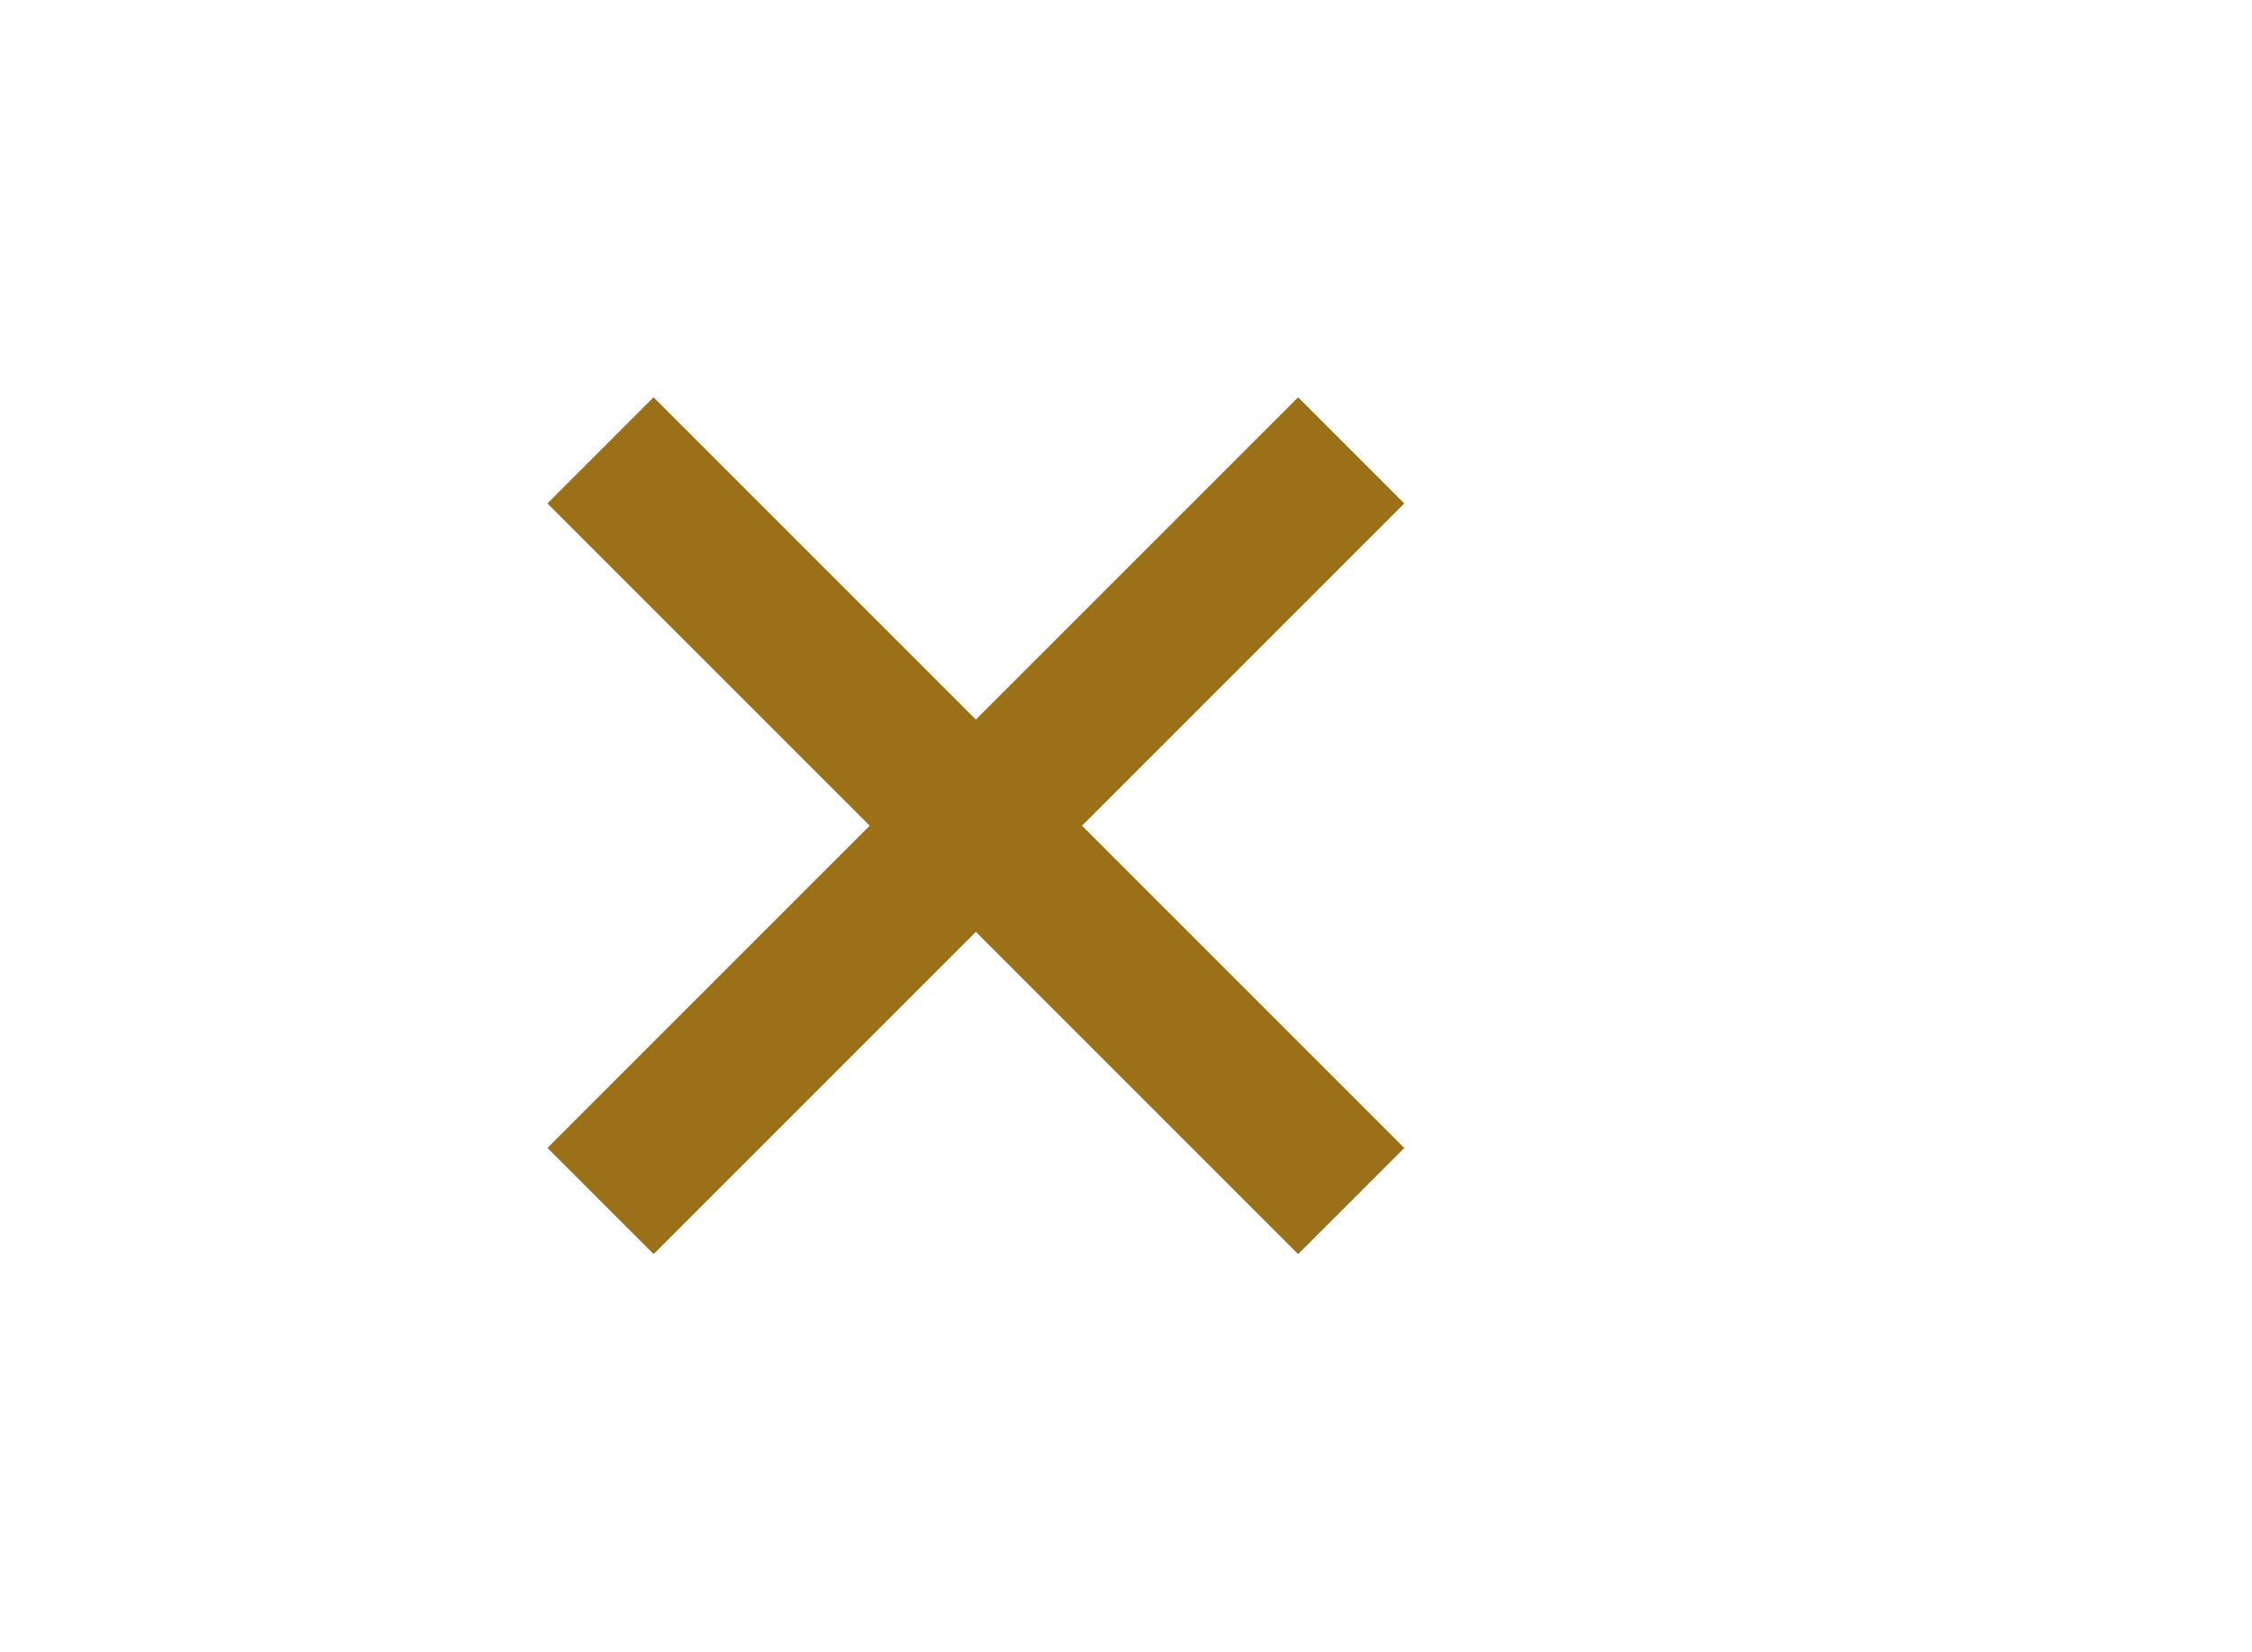
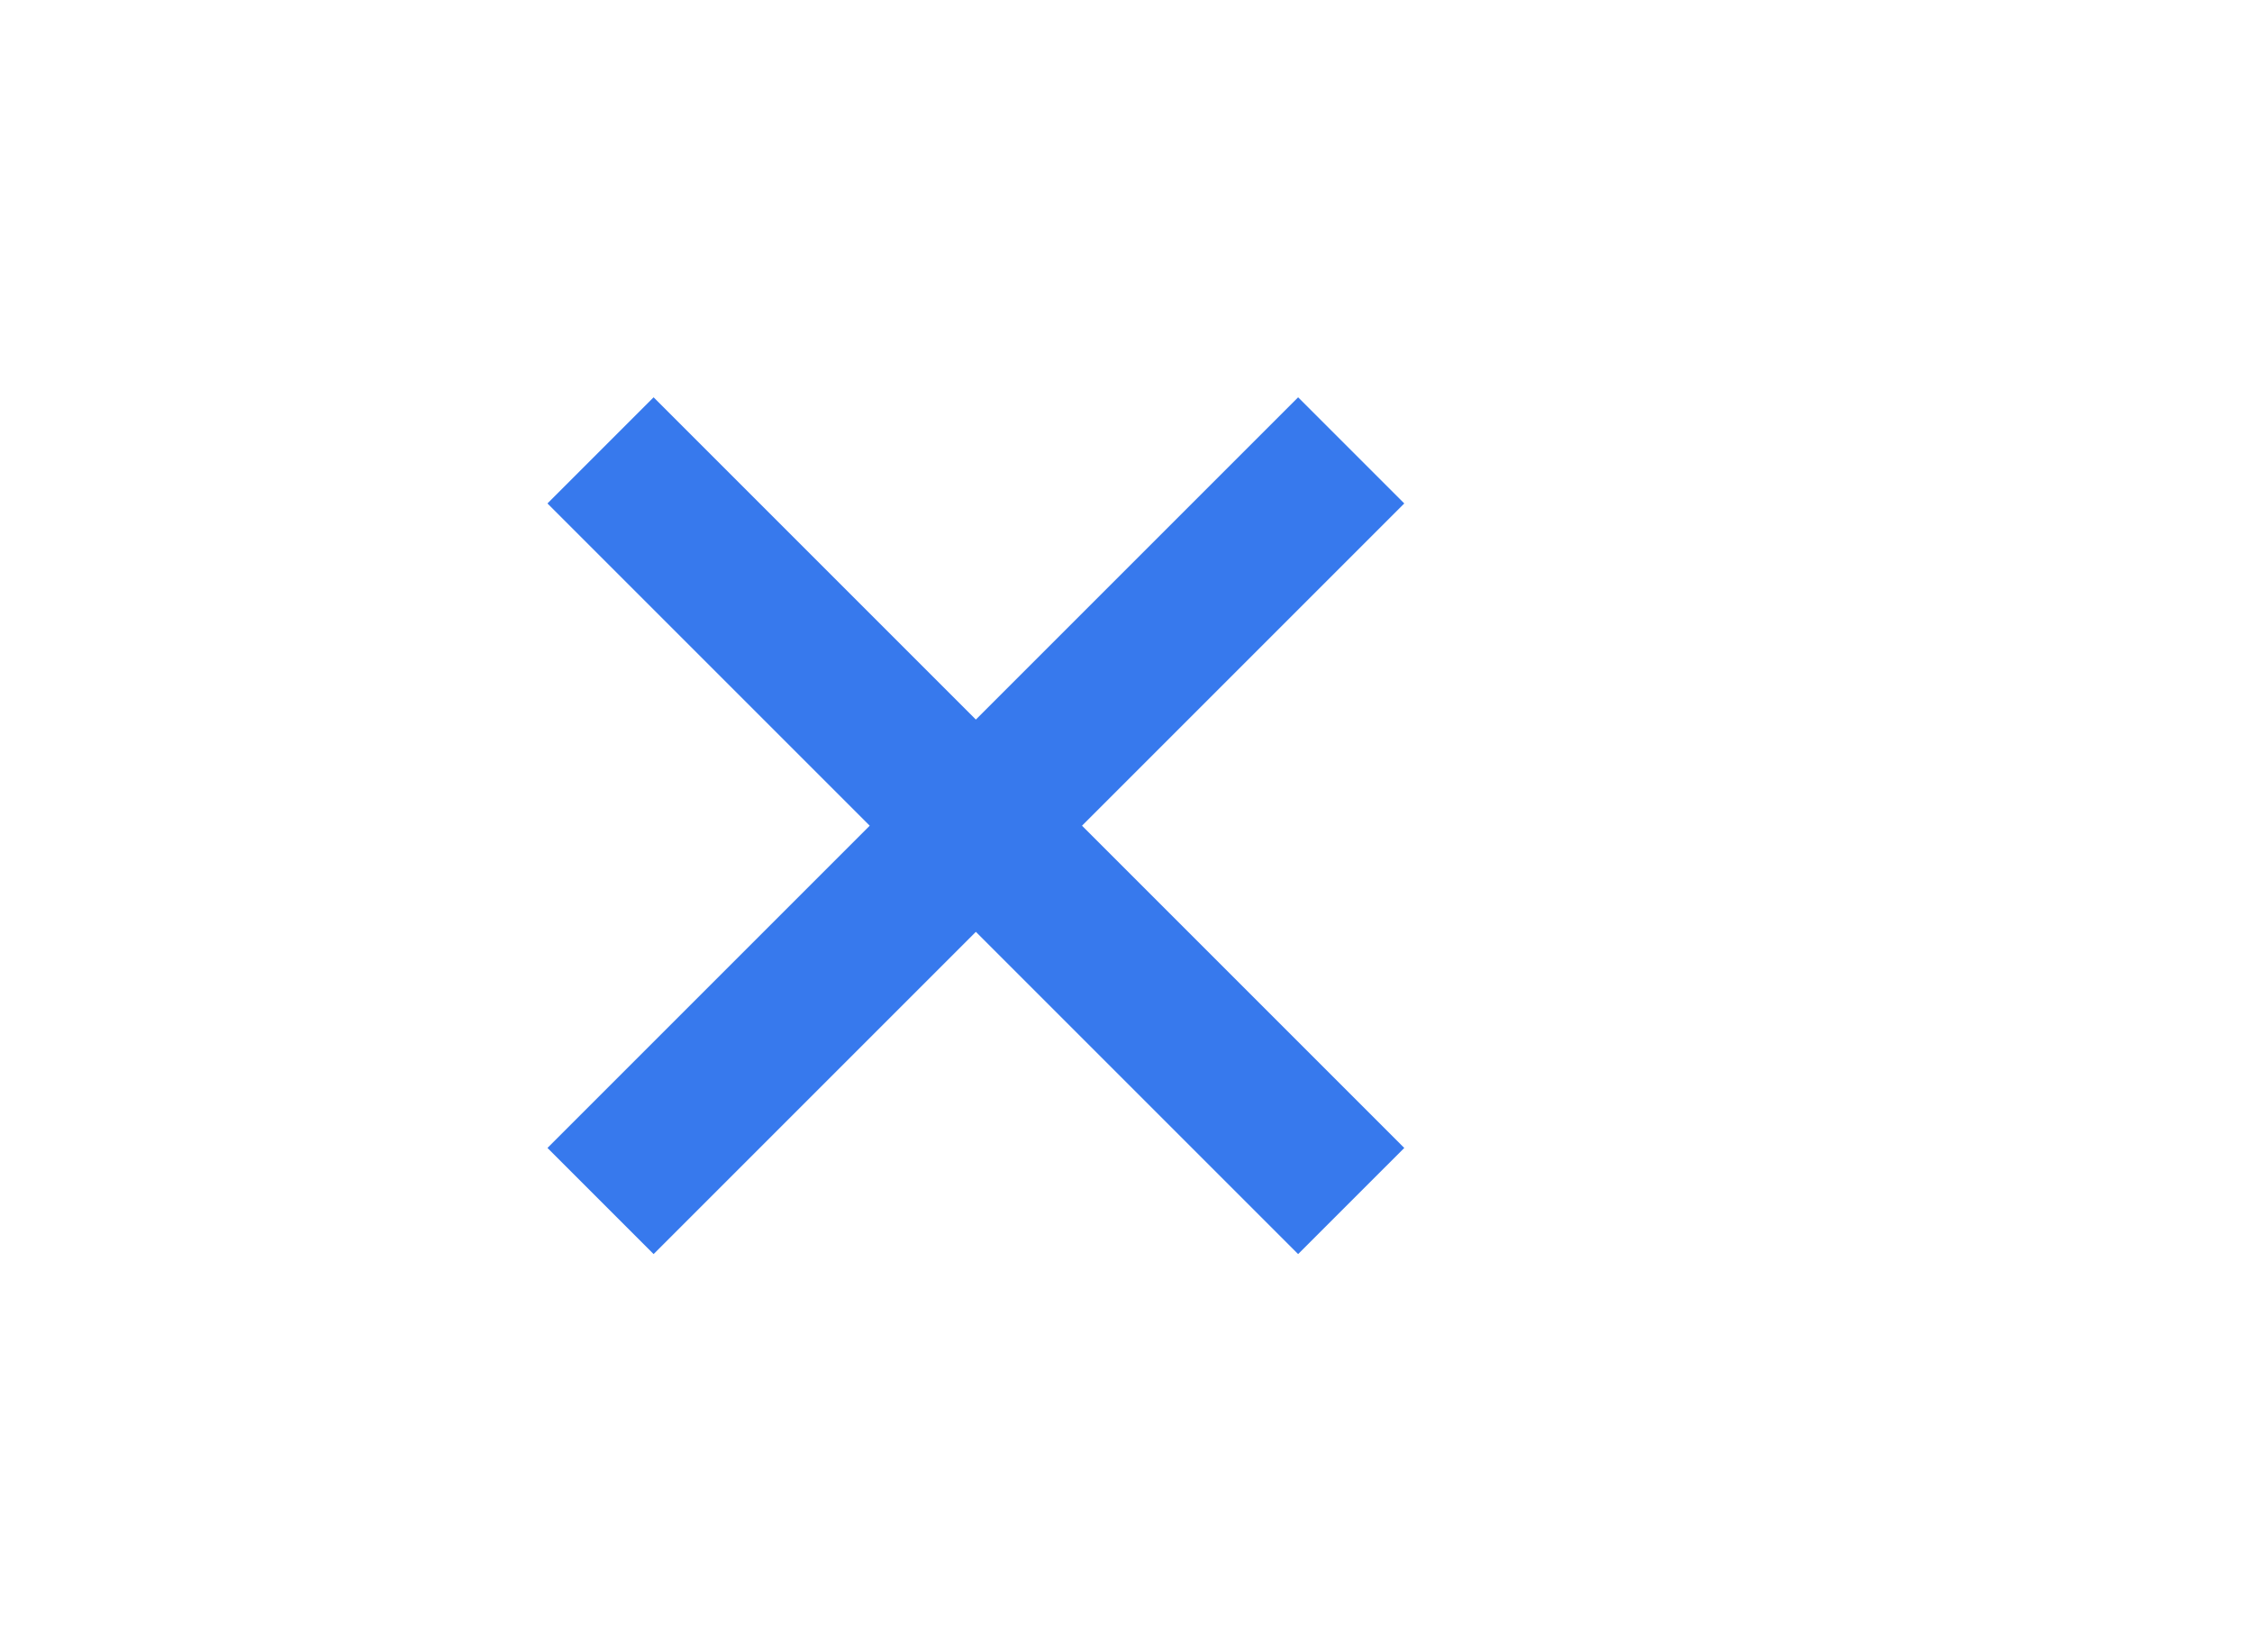
<svg xmlns="http://www.w3.org/2000/svg" width="30px" height="22px" viewBox="0 0 30 22" version="1.1">
  <g id="Clear-Purple" stroke="none" stroke-width="1" fill="none" fill-rule="evenodd">
    <g id="ic-clear-purple" transform="translate(5, 3)">
-       <polygon id="Path_18950" fill="#9c7019" points="13.707 3.707 12.293 2.293 8 6.586 3.707 2.293 2.293 3.707 6.586 8 2.293 12.293 3.707 13.707 8 9.414 12.293 13.707 13.707 12.293 9.414 8" />
+       <polygon id="Path_18950" fill="#3779ed" points="13.707 3.707 12.293 2.293 8 6.586 3.707 2.293 2.293 3.707 6.586 8 2.293 12.293 3.707 13.707 8 9.414 12.293 13.707 13.707 12.293 9.414 8" />
      <polygon id="Rectangle_4602" points="0 0 16 0 16 16 0 16" />
    </g>
  </g>
</svg>
